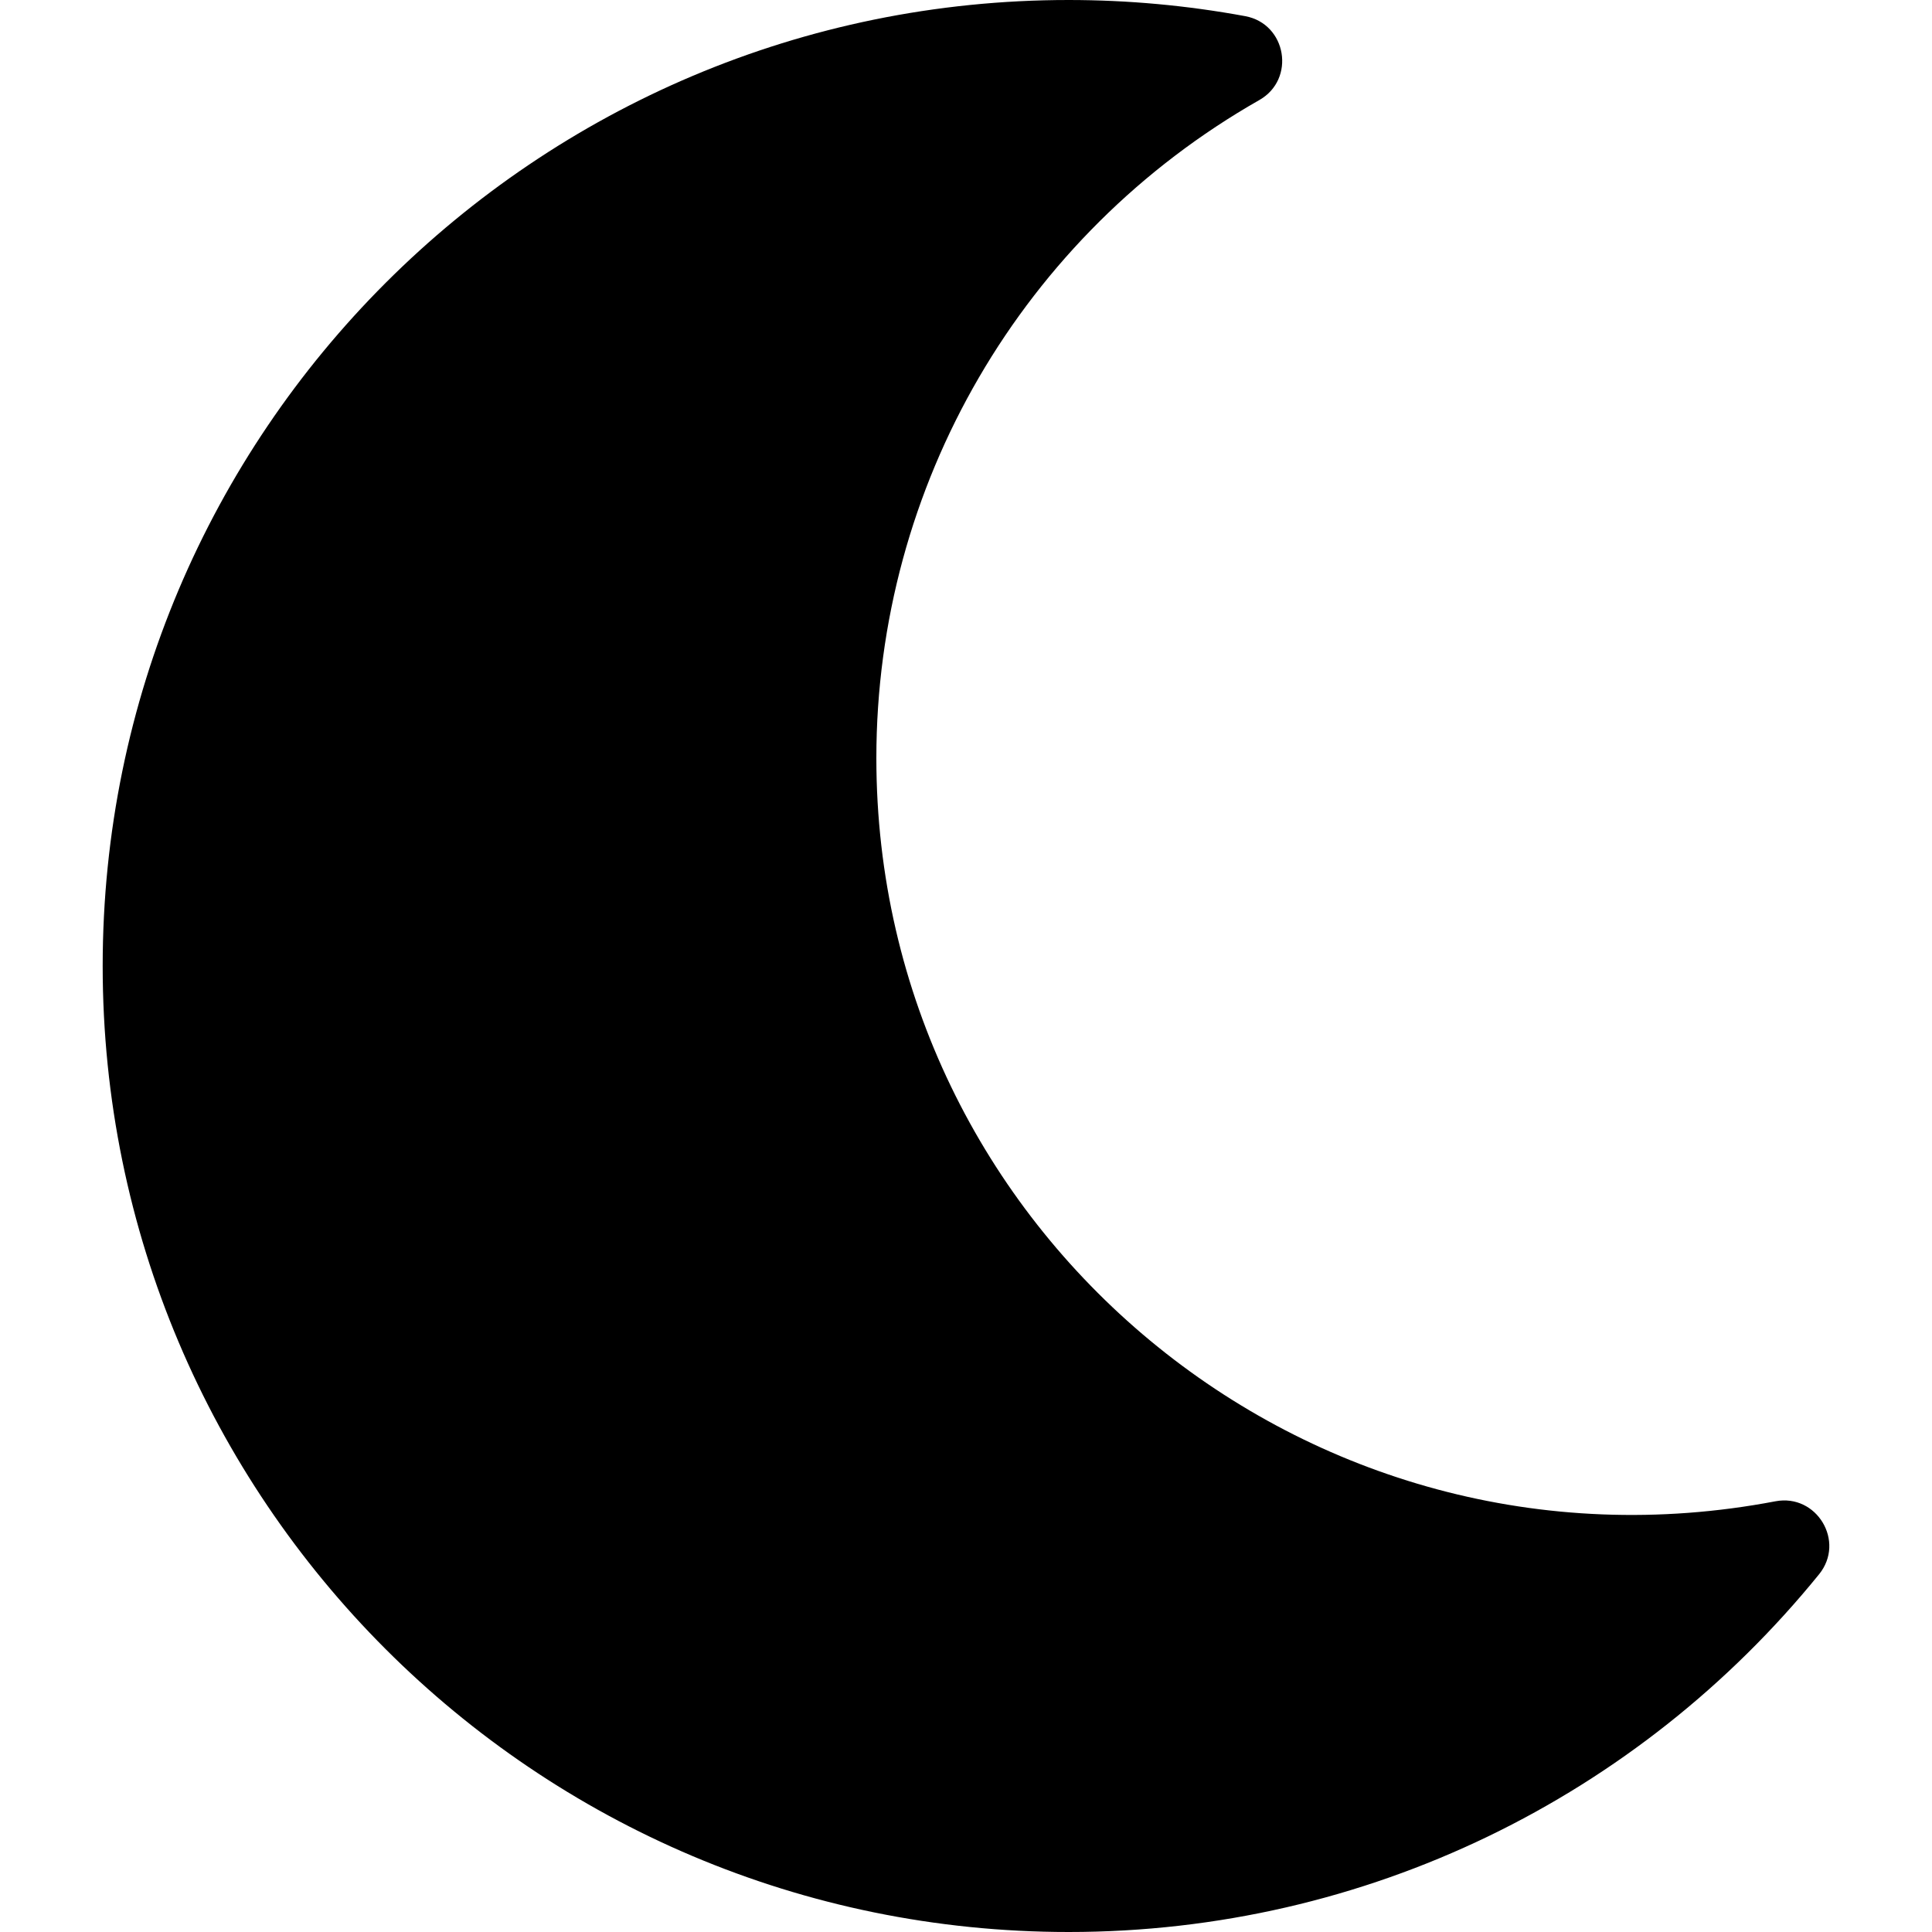
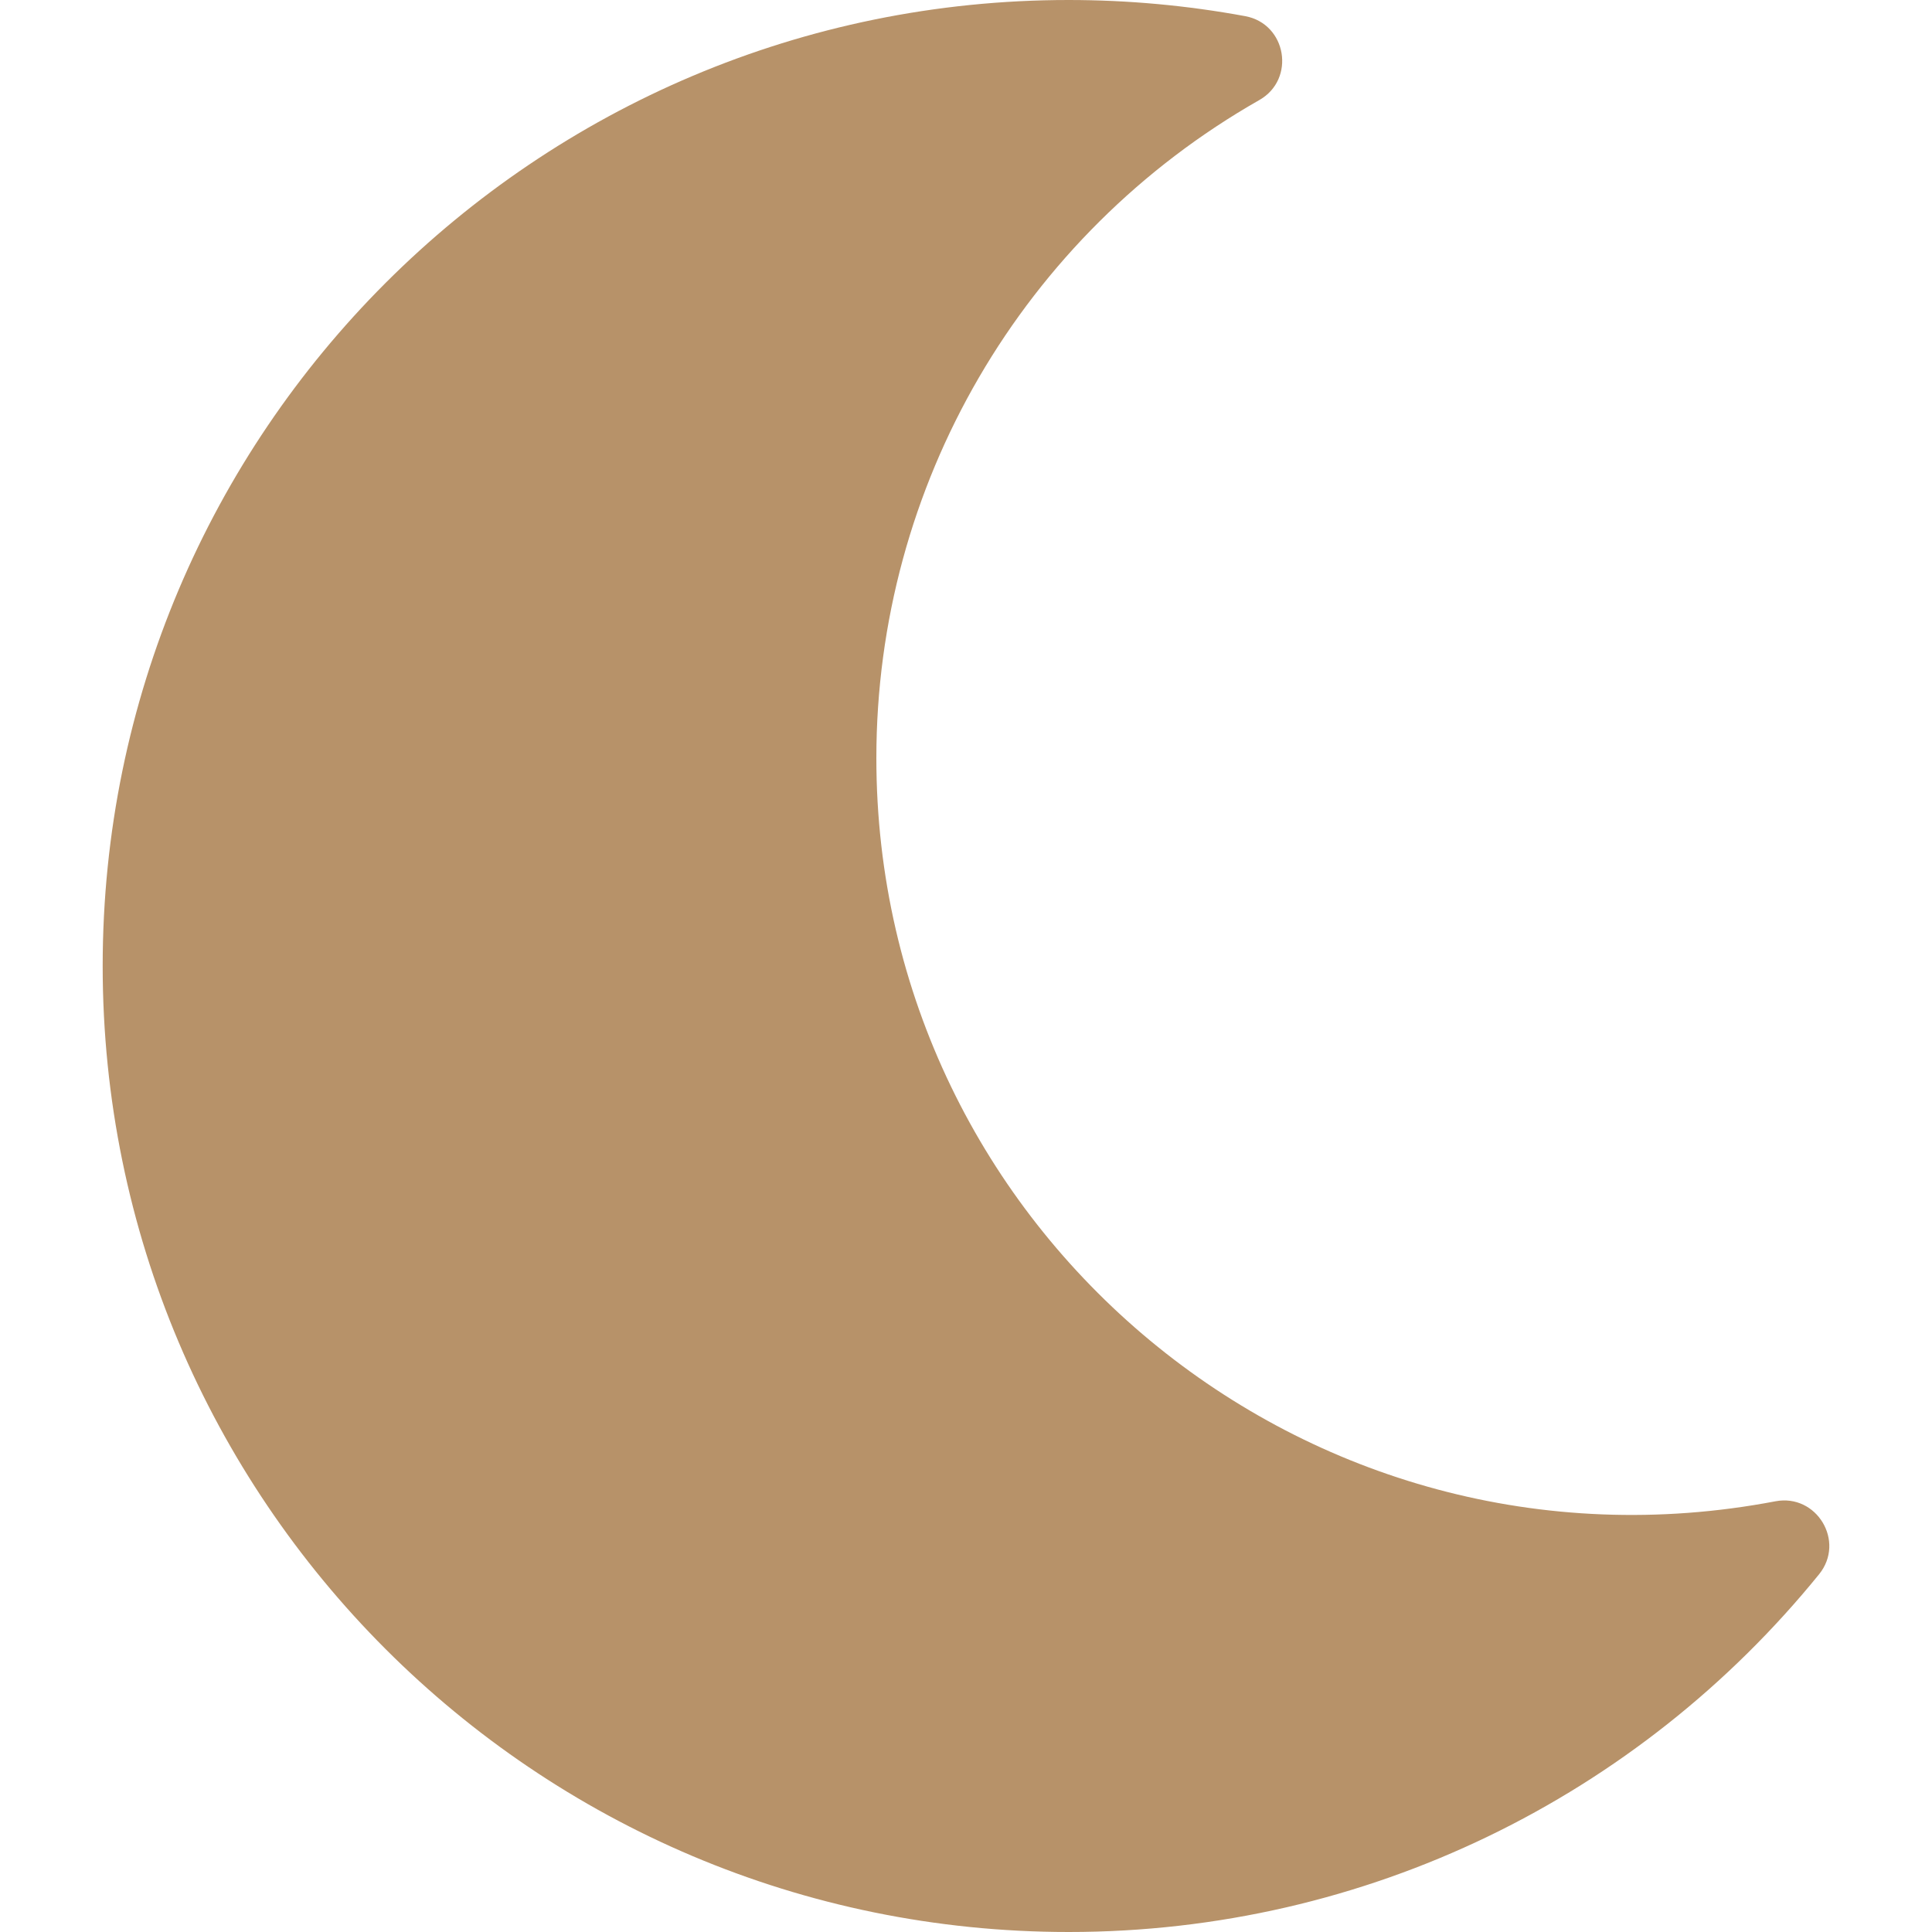
<svg xmlns="http://www.w3.org/2000/svg" aria-hidden="true" class="e-font-icon-svg e-fas-moon" viewBox="0 0 512 512">
-   <path d="M283.211 512c78.962 0 151.079-35.925 198.857-94.792 7.068-8.708-.639-21.43-11.562-19.35-124.203 23.654-238.262-71.576-238.262-196.954 0-72.222 38.662-138.635 101.498-174.394 9.686-5.512 7.25-20.197-3.756-22.23A258.156 258.156 0 0 0 283.211 0c-141.309 0-256 114.511-256 256 0 141.309 114.511 256 256 256z" />
+   <path fill="#b79269" d="M283.211 512c78.962 0 151.079-35.925 198.857-94.792 7.068-8.708-.639-21.43-11.562-19.35-124.203 23.654-238.262-71.576-238.262-196.954 0-72.222 38.662-138.635 101.498-174.394 9.686-5.512 7.25-20.197-3.756-22.23A258.156 258.156 0 0 0 283.211 0c-141.309 0-256 114.511-256 256 0 141.309 114.511 256 256 256z" />
</svg>
